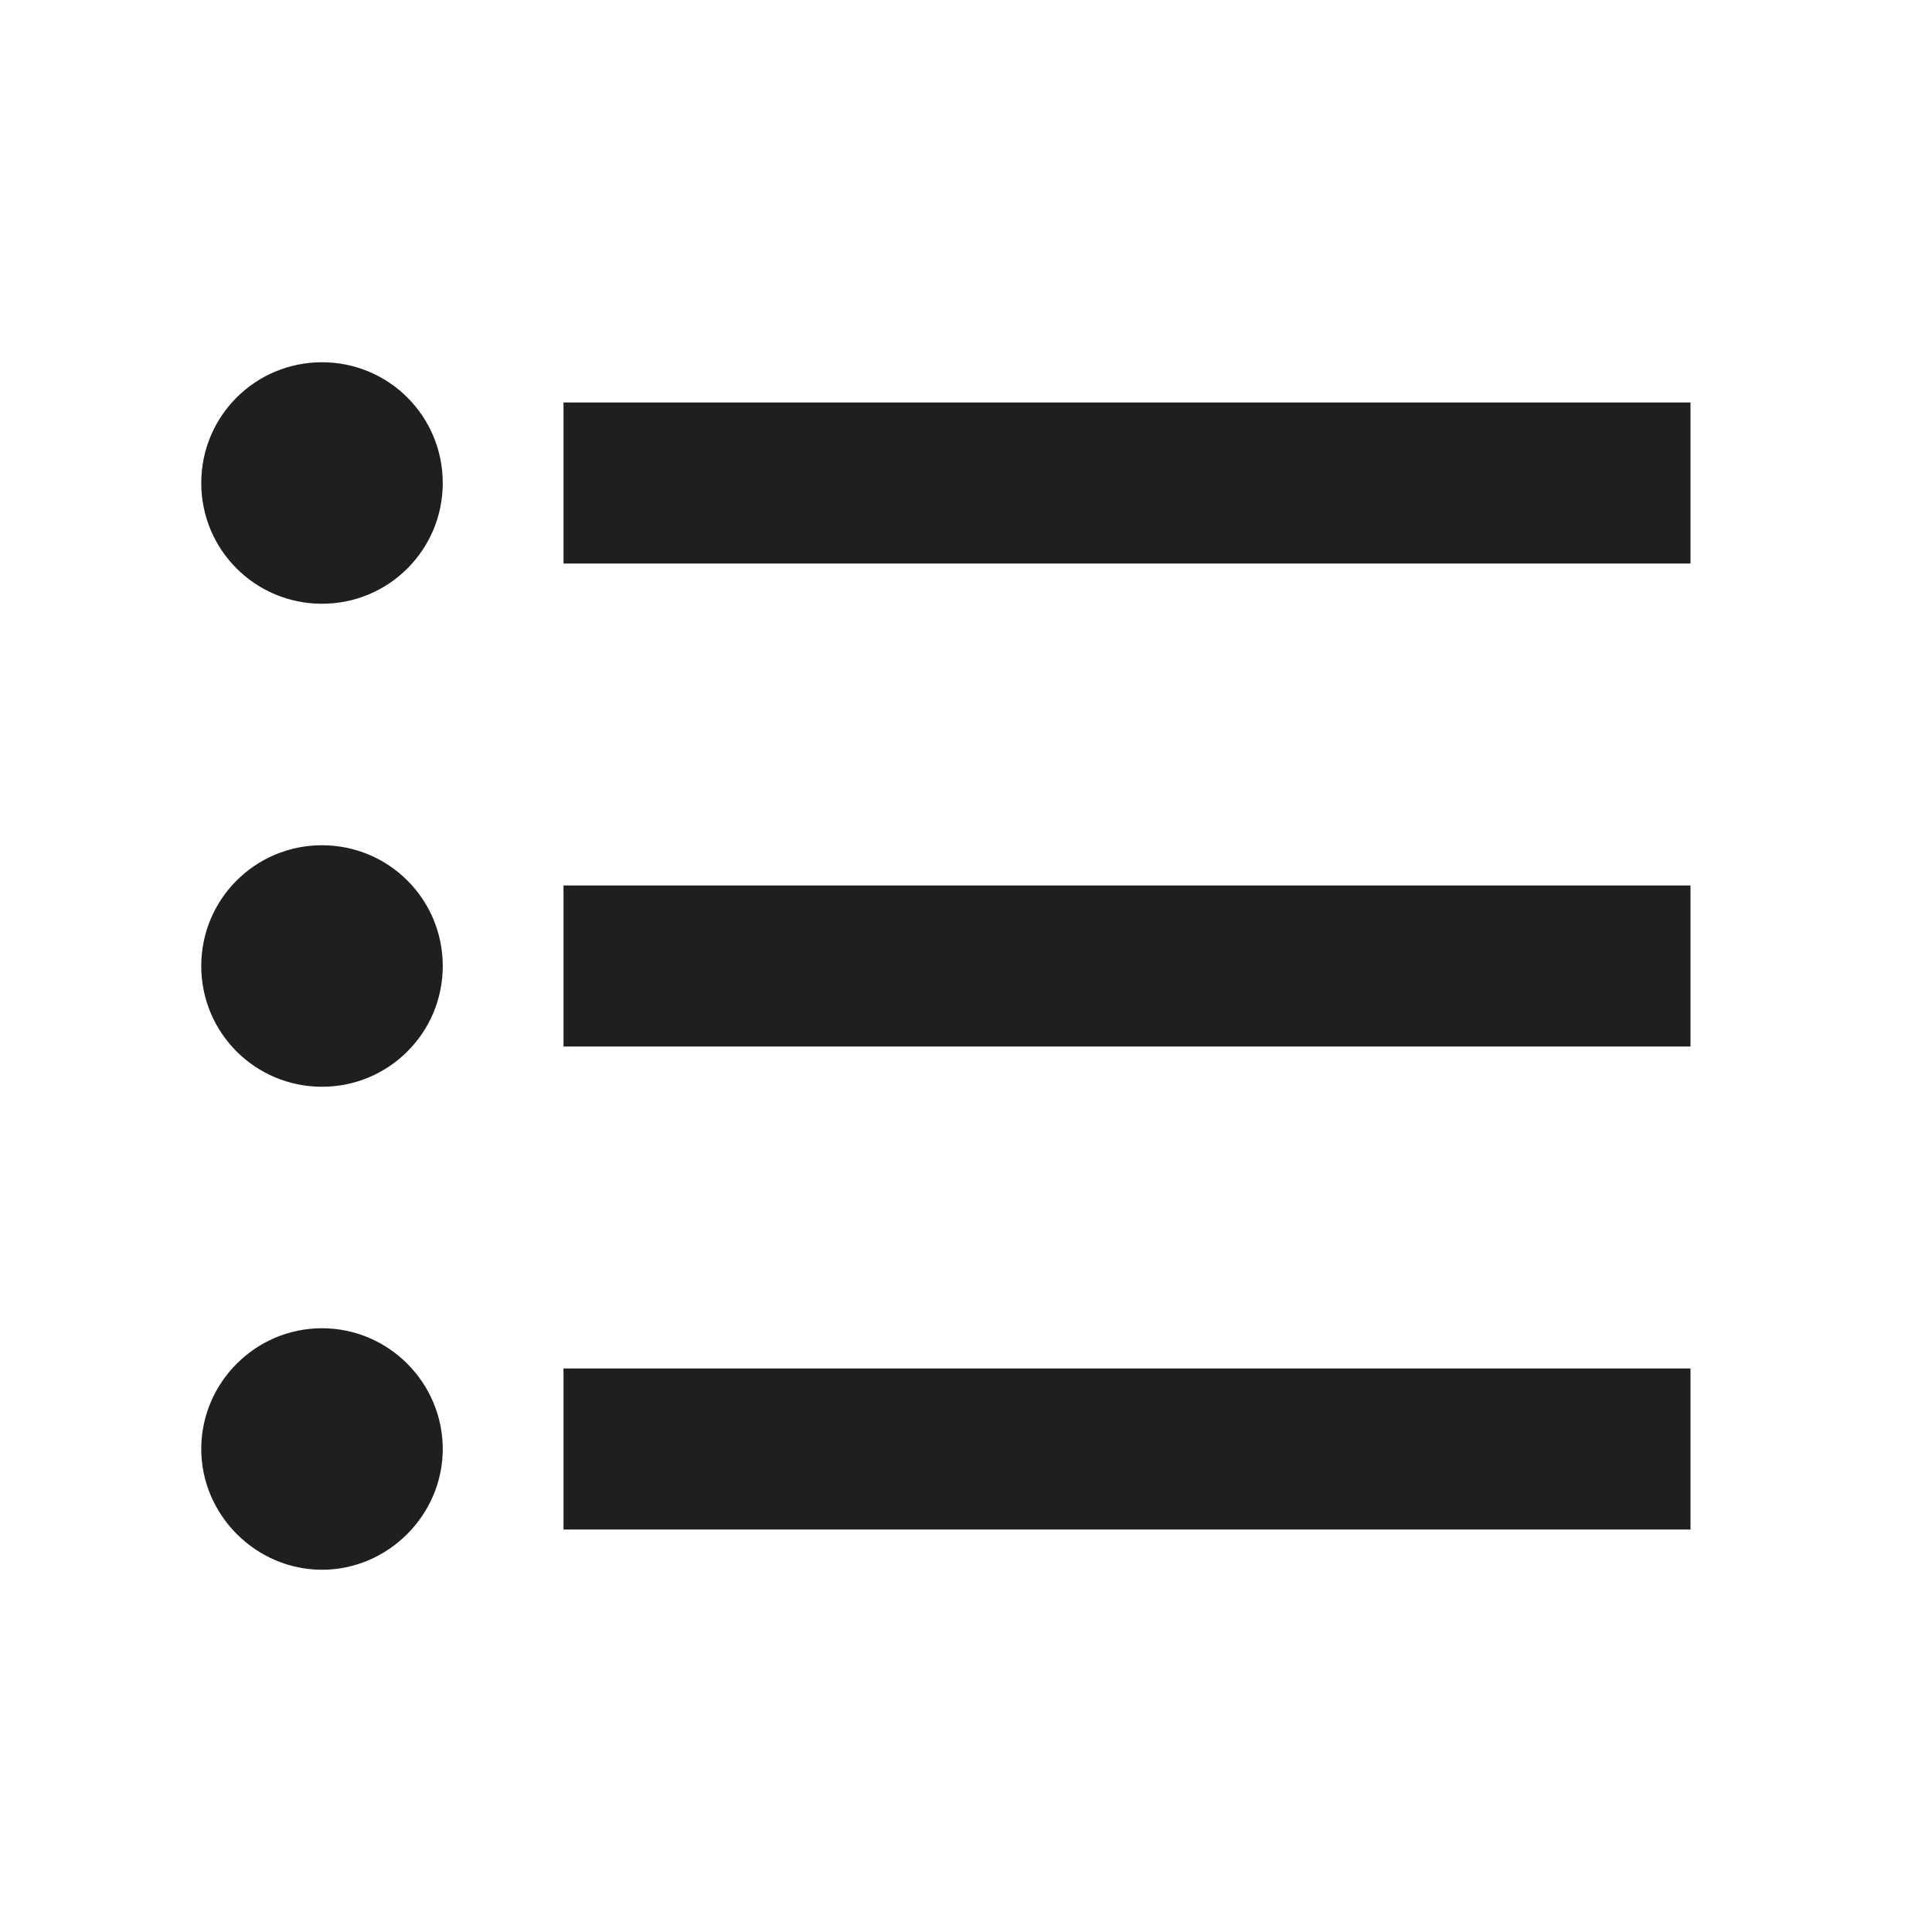
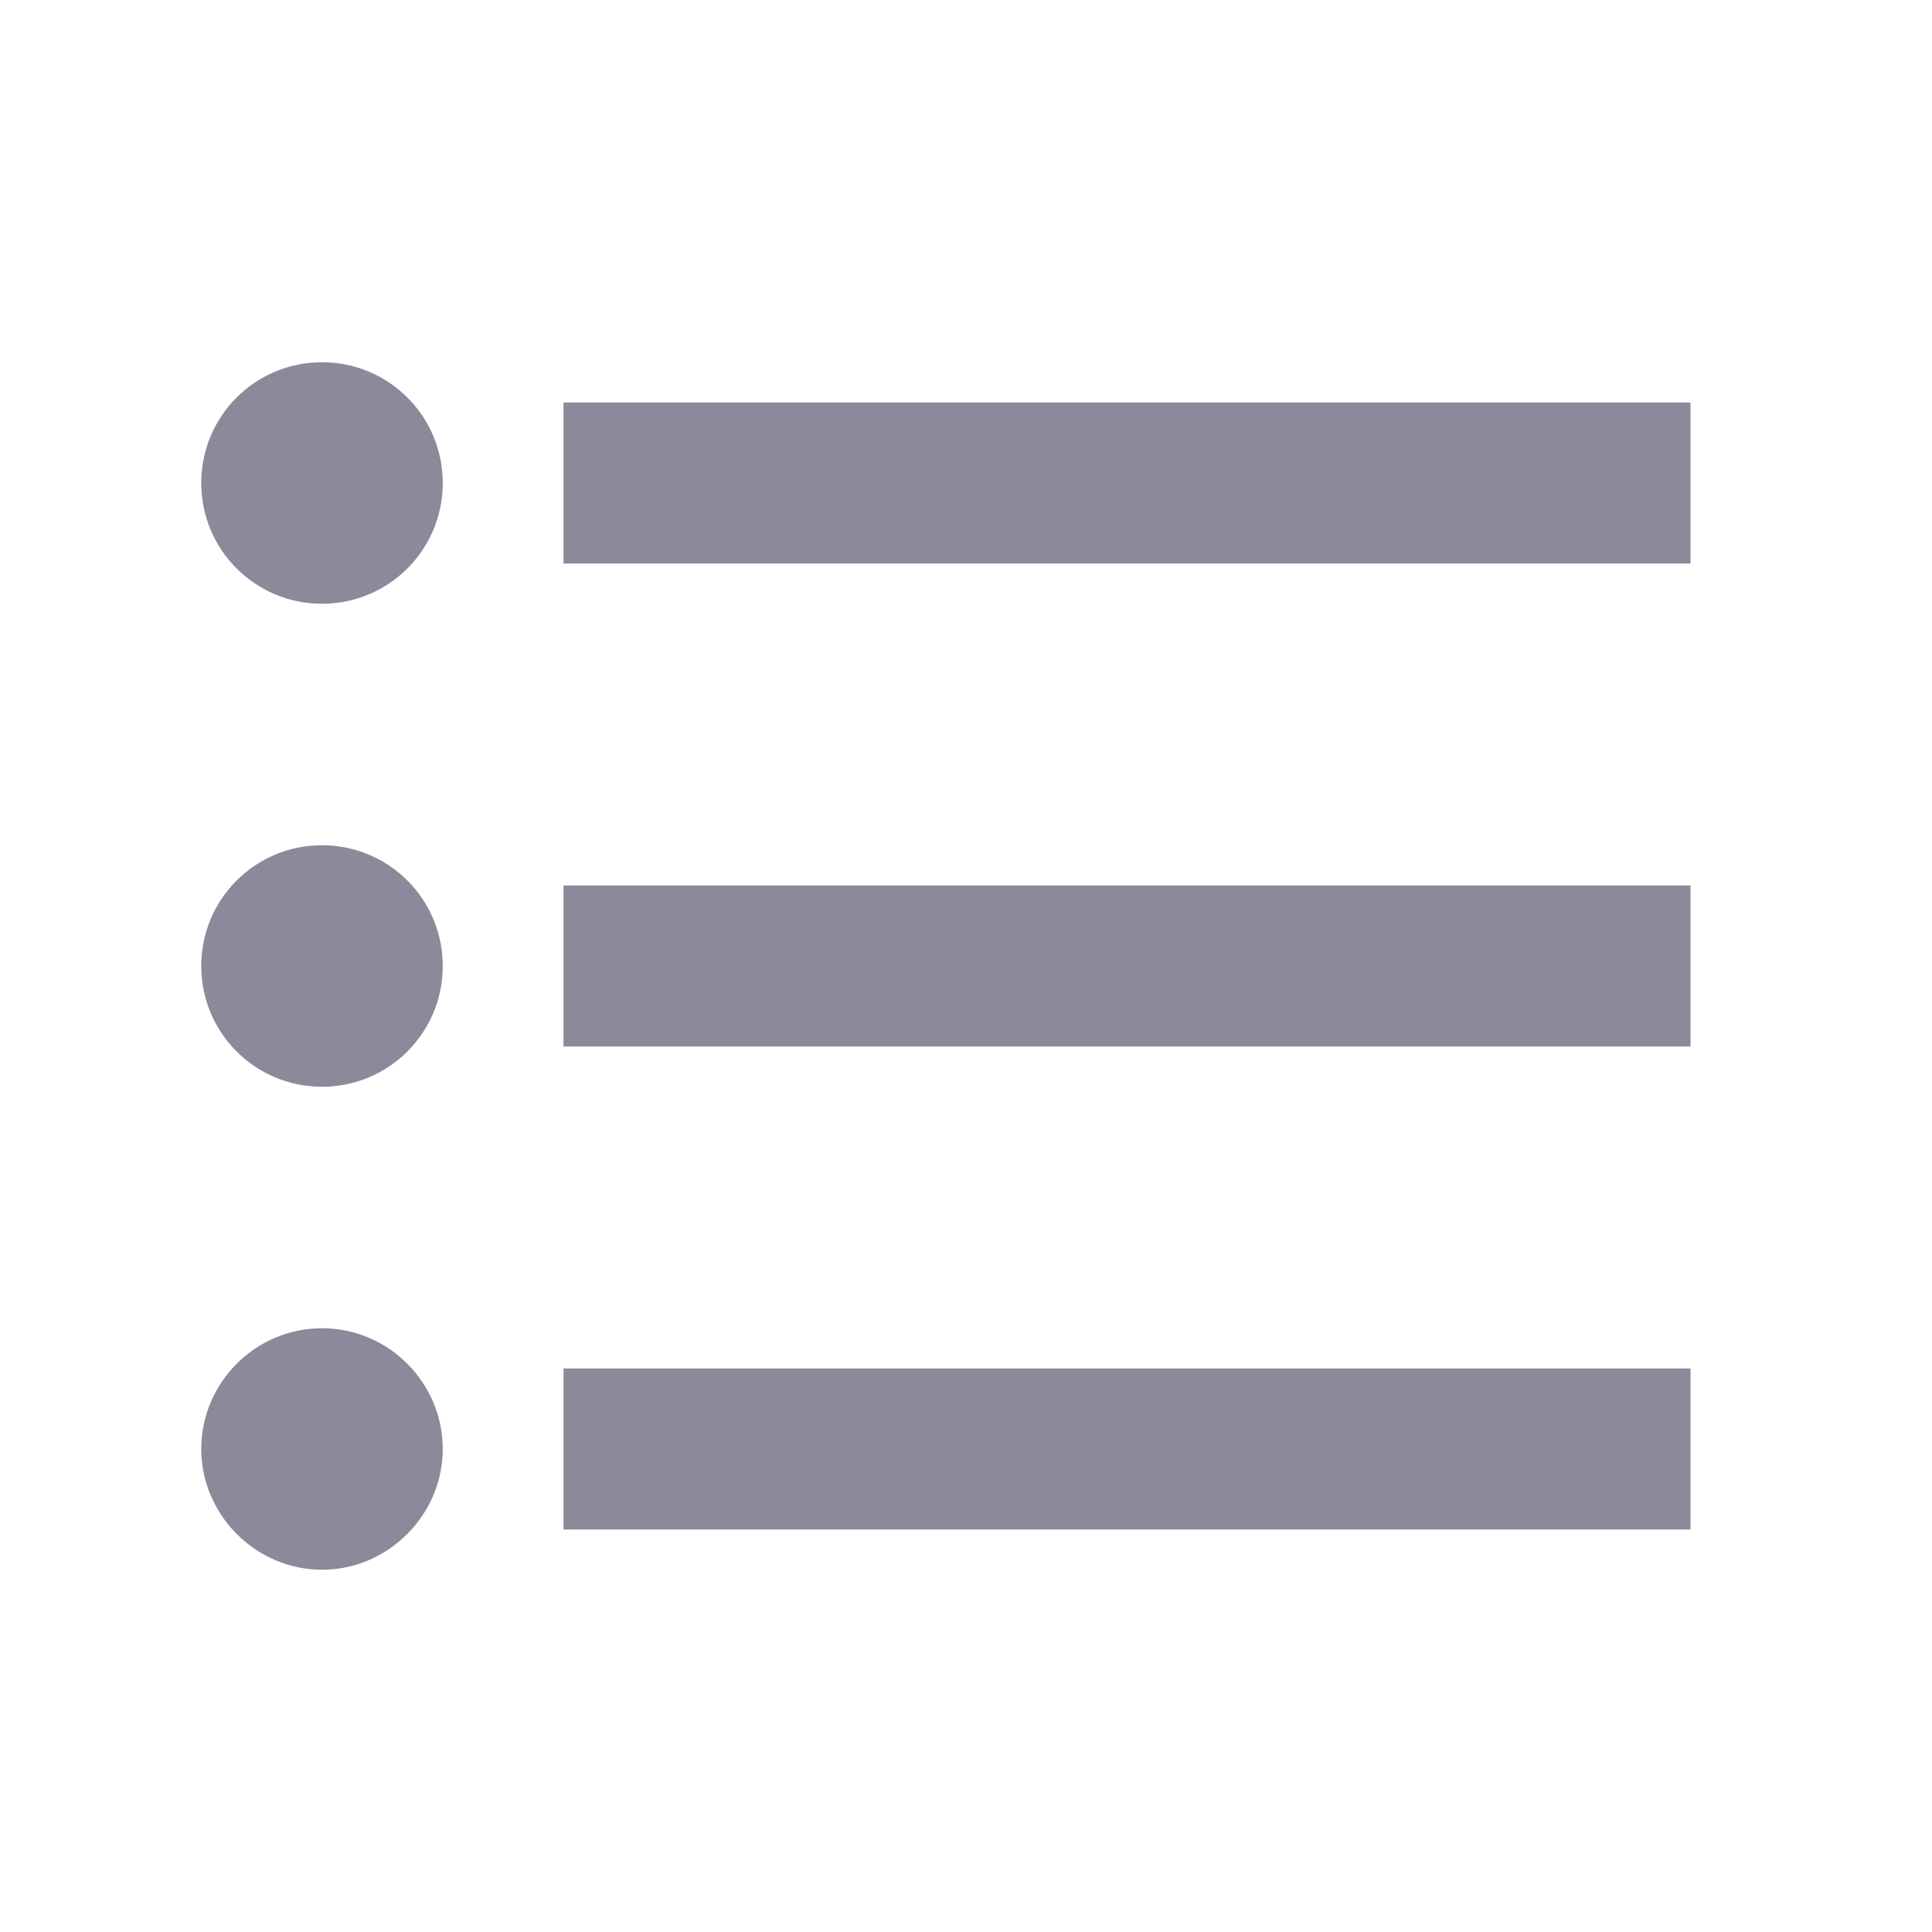
- <svg xmlns="http://www.w3.org/2000/svg" height="20px" viewBox="0 0 24 24" width="20px" fill="#1f1f1f">
+ <svg xmlns="http://www.w3.org/2000/svg" height="20px" viewBox="0 0 24 24" width="20px" fill="#8a8a9a">
  <path d="M0 0h24v24H0V0z" fill="none" />
  <path d="M4 10.5c-.83 0-1.5.67-1.5 1.5s.67 1.5 1.5 1.5 1.5-.67 1.5-1.5-.67-1.5-1.5-1.5zm0-6c-.83 0-1.5.67-1.5 1.5S3.17 7.5 4 7.5 5.5 6.83 5.5 6 4.83 4.5 4 4.5zm0 12c-.83 0-1.5.68-1.5 1.5s.68 1.5 1.5 1.5 1.5-.68 1.5-1.5-.67-1.5-1.5-1.5zM7 19h14v-2H7v2zm0-6h14v-2H7v2zm0-8v2h14V5H7z" />
</svg>
